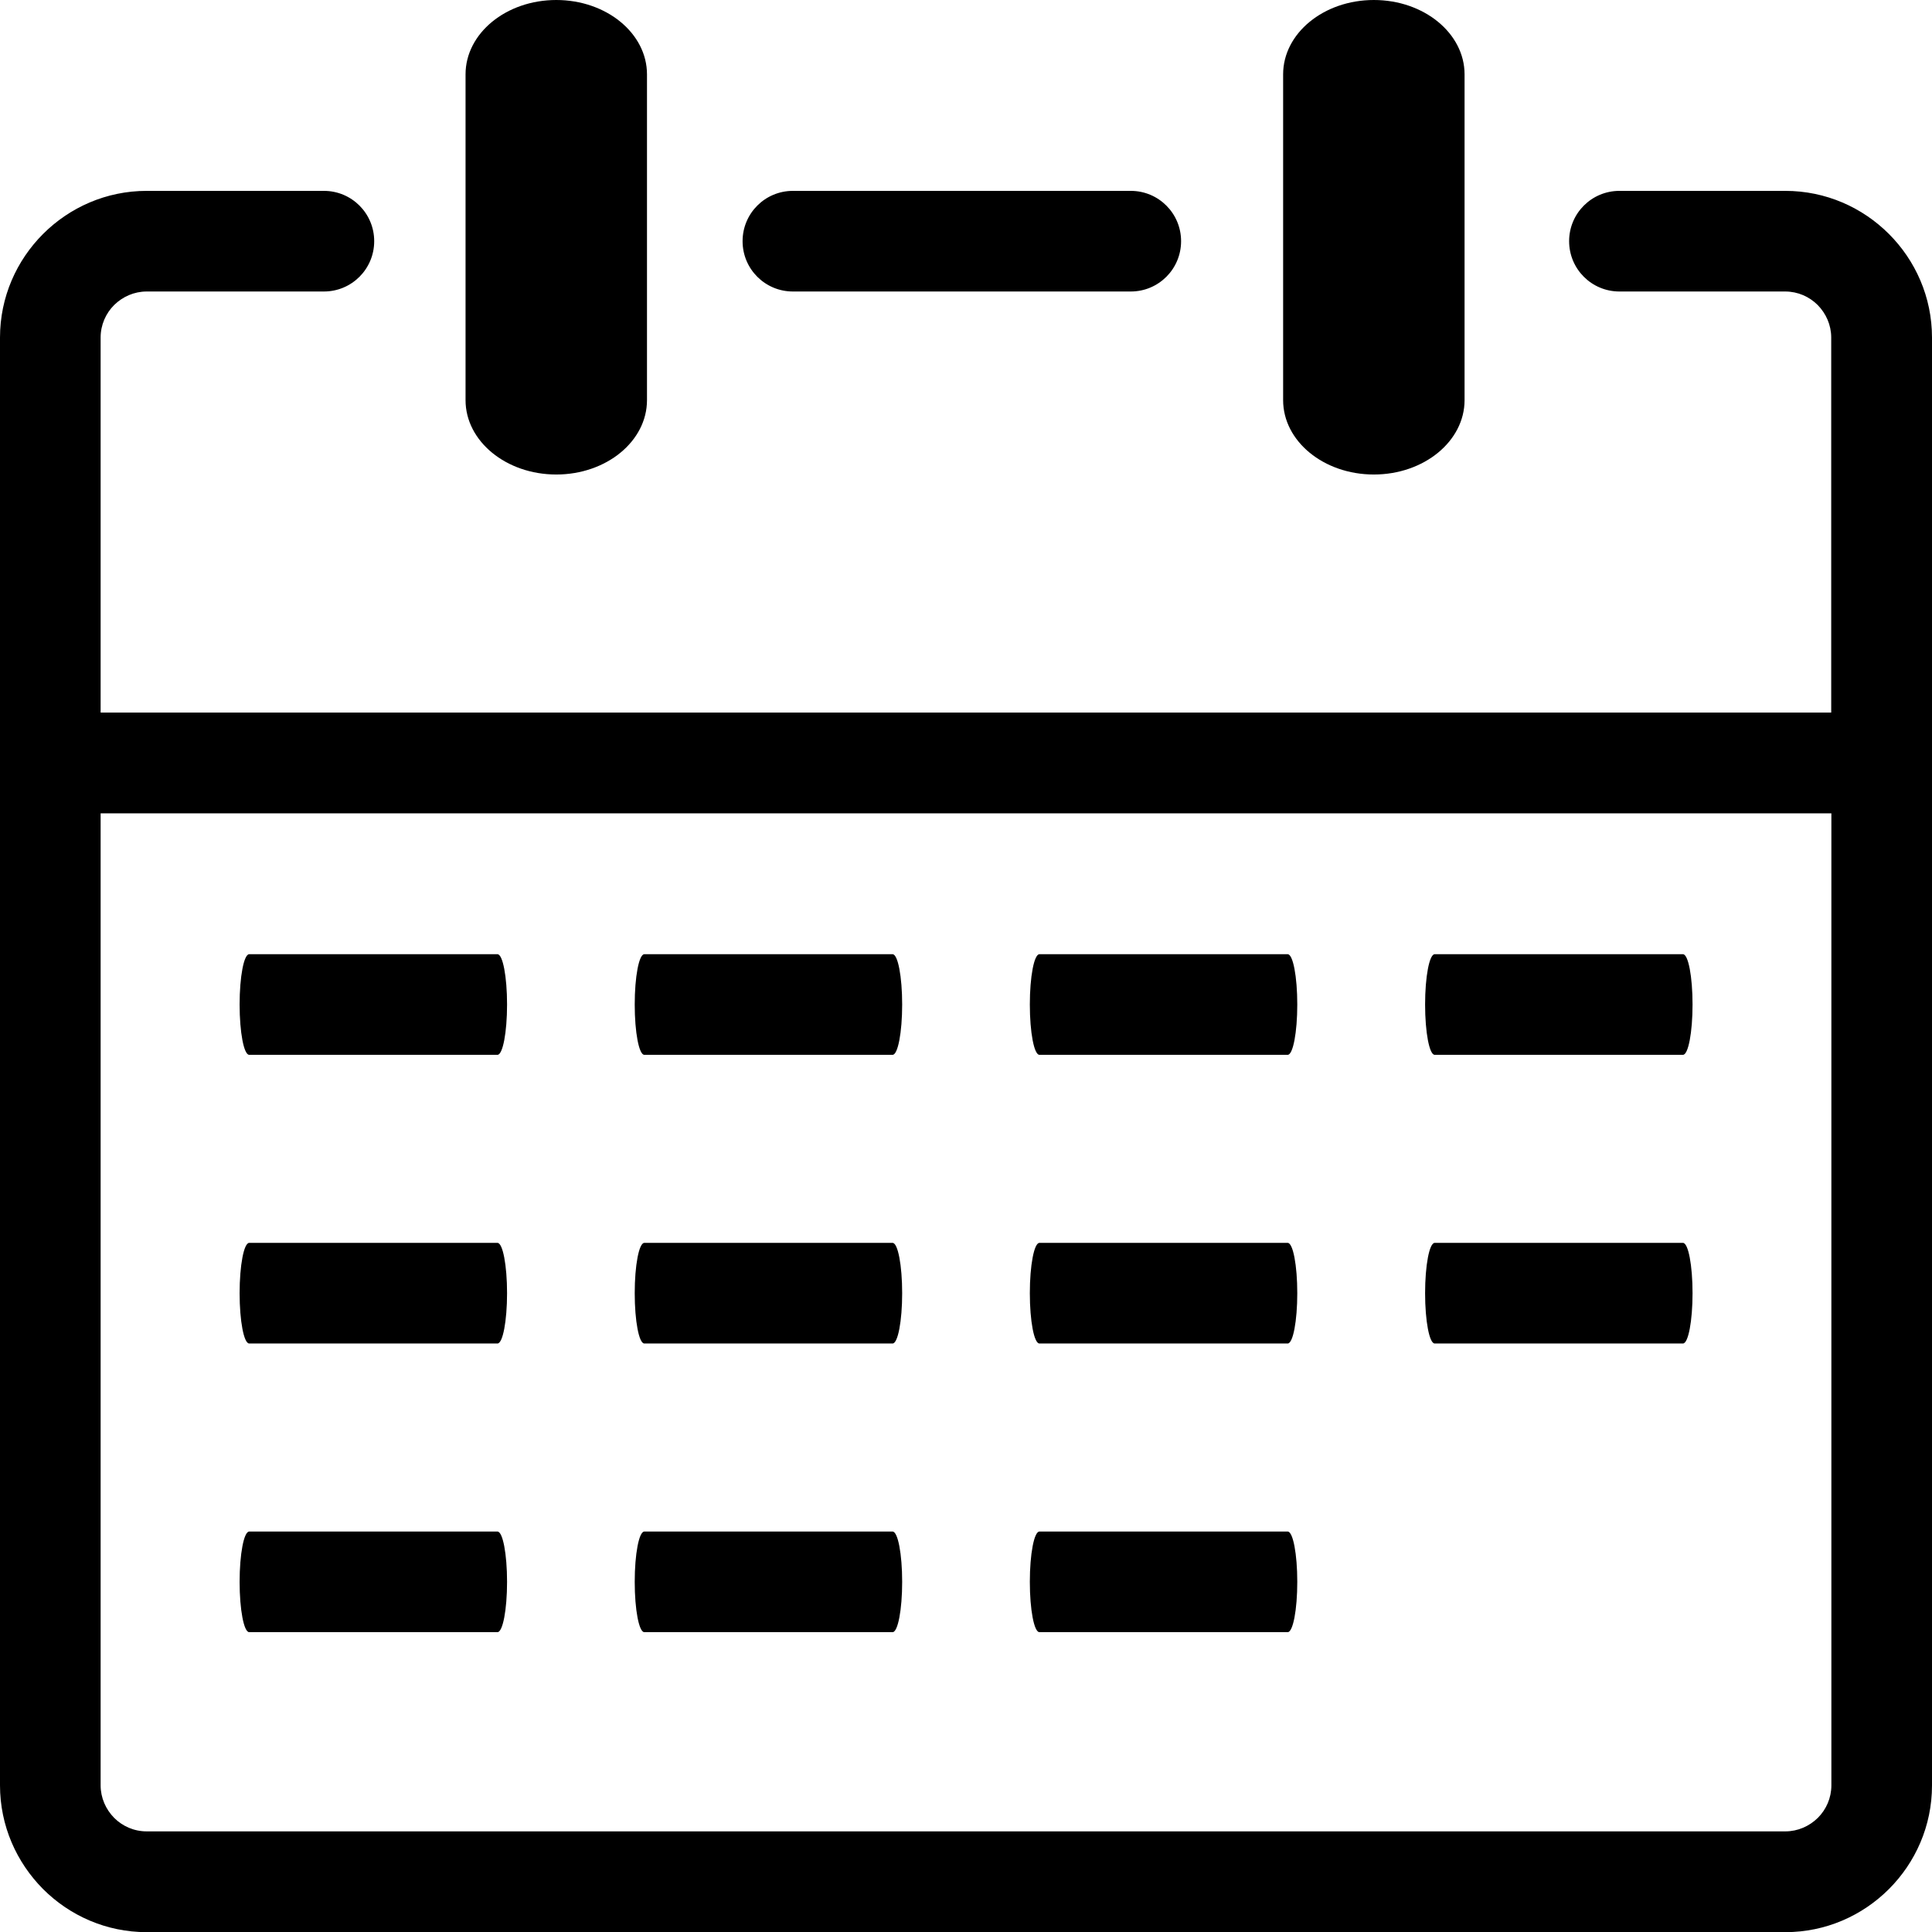
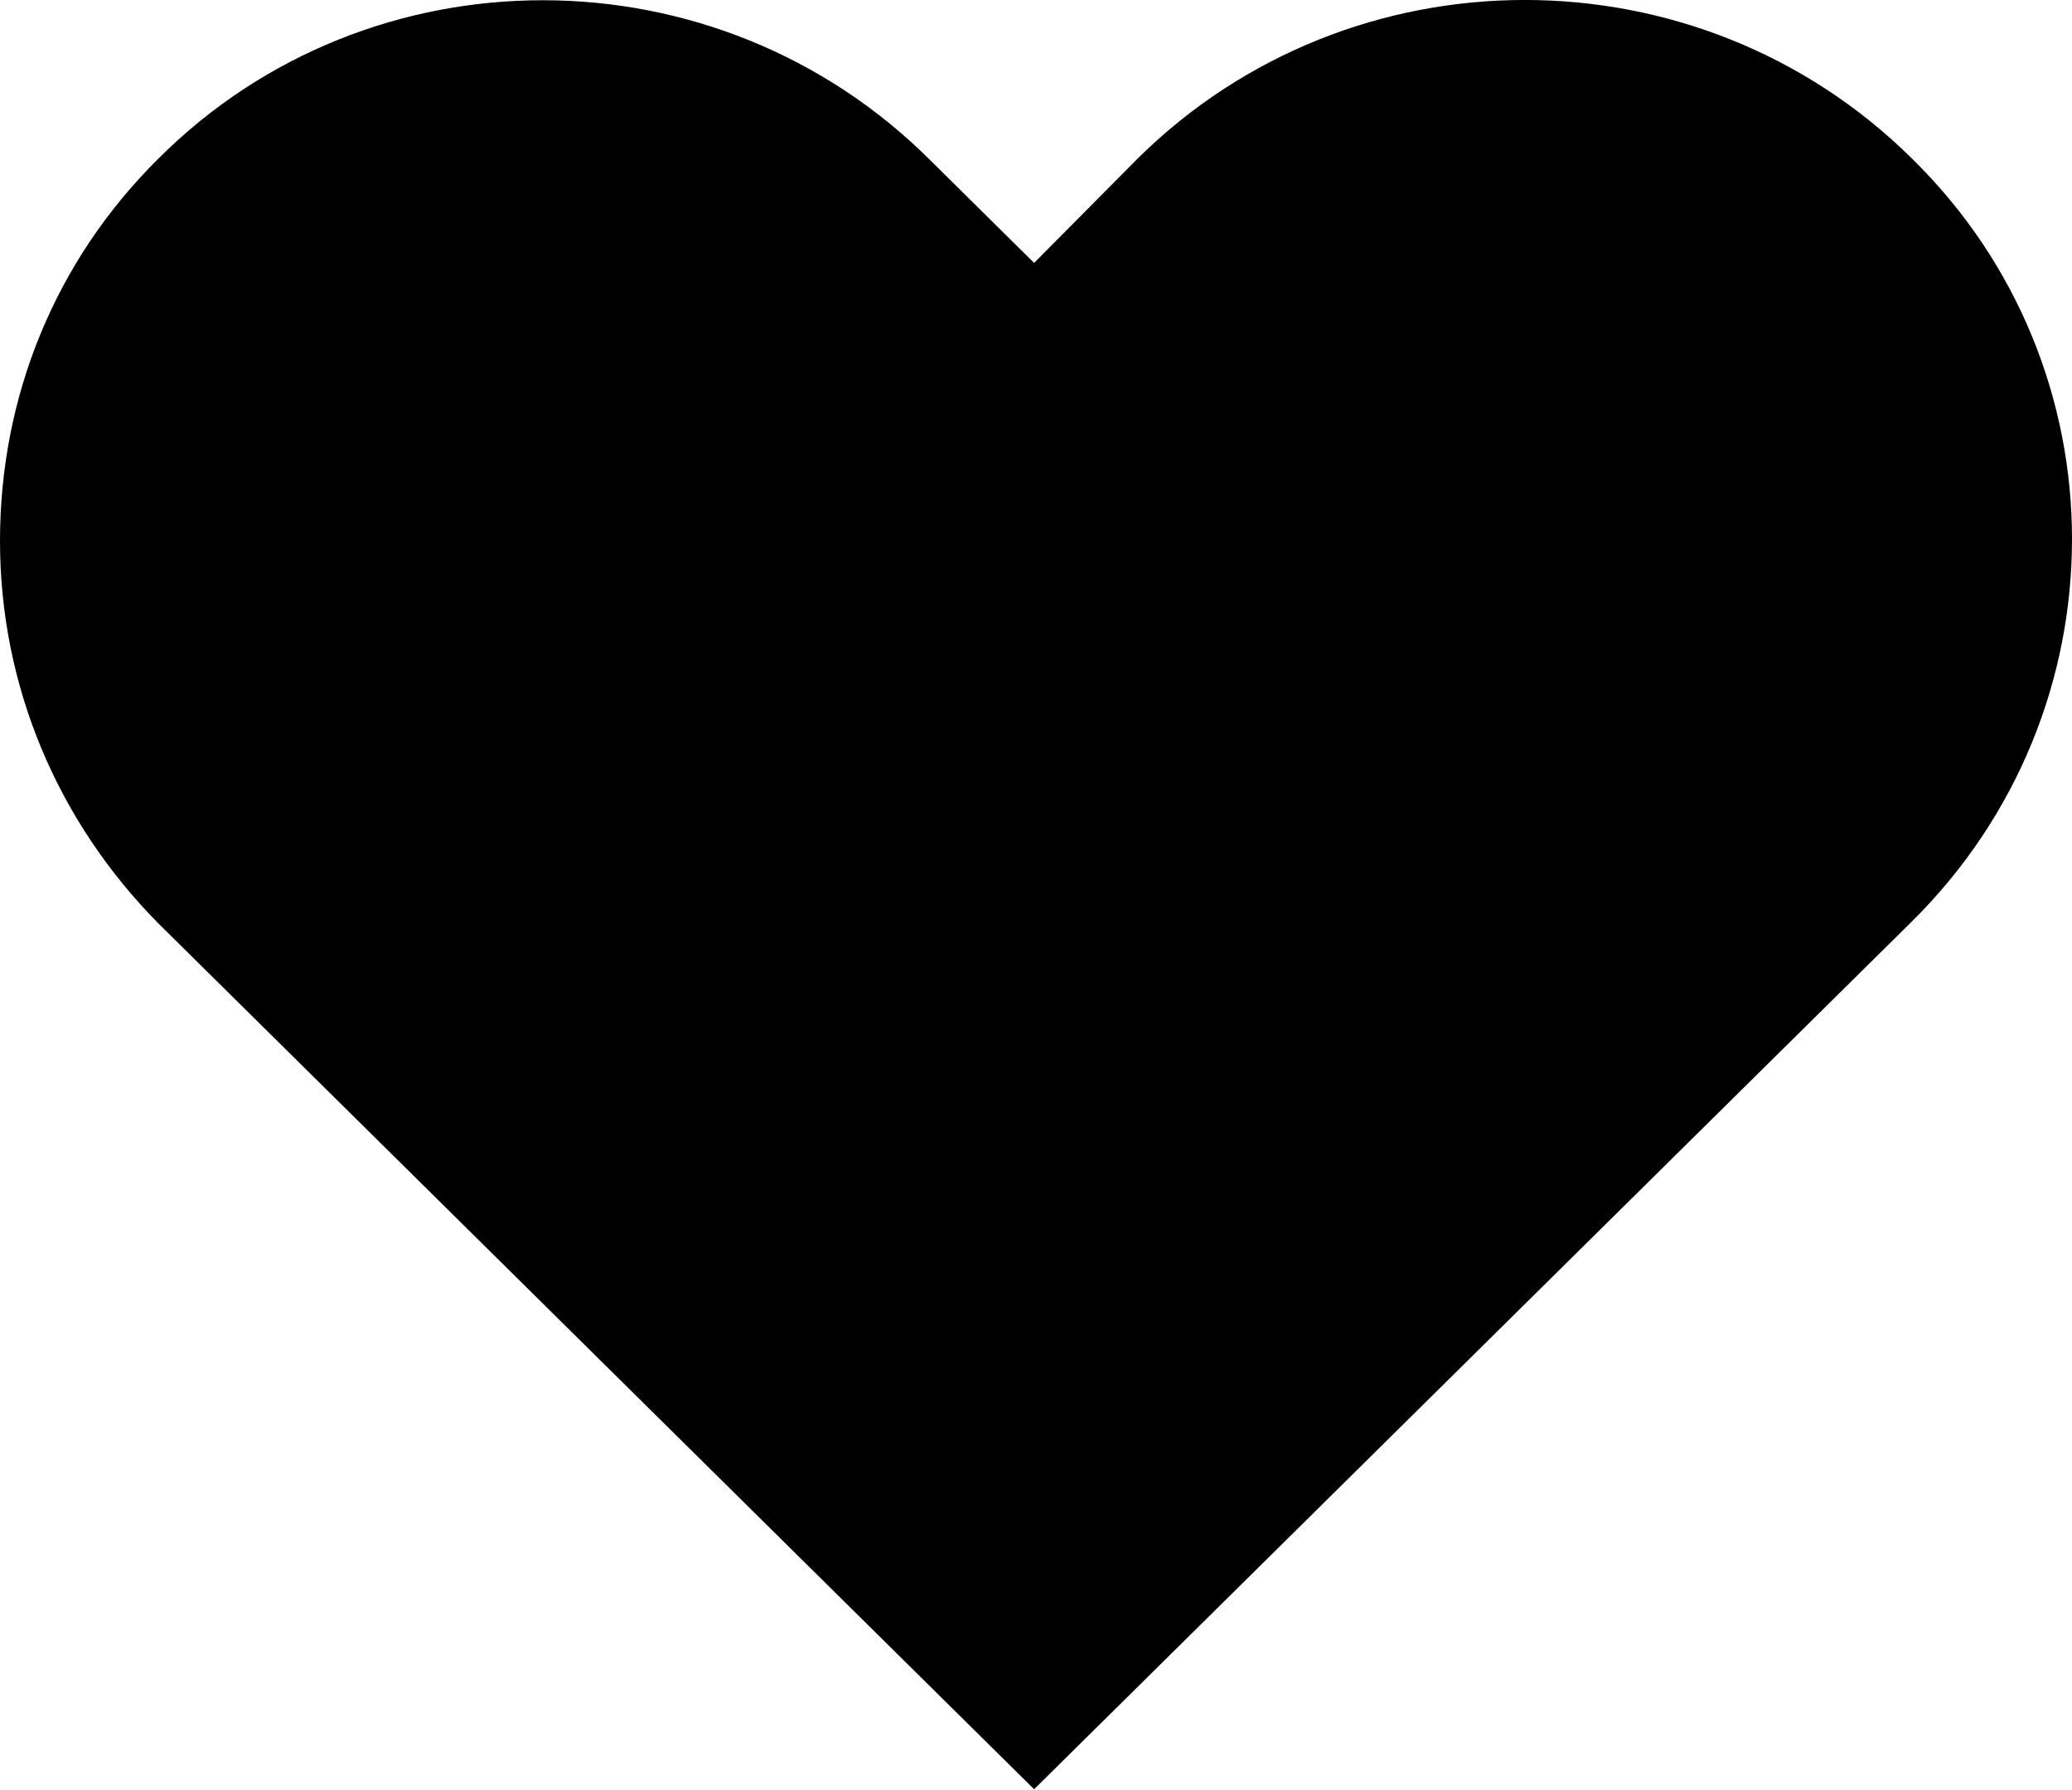
- <svg xmlns="http://www.w3.org/2000/svg" version="1.1" id="Layer_1" x="0px" y="0px" viewBox="0 0 122.88 122.88" style="enable-background:new 0 0 122.88 122.88" xml:space="preserve">
-   <g>
-     <path d="M81.61,4.73c0-2.61,2.58-4.73,5.77-4.73c3.19,0,5.77,2.12,5.77,4.73v20.72c0,2.61-2.58,4.73-5.77,4.73 c-3.19,0-5.77-2.12-5.77-4.73V4.73L81.61,4.73z M66.11,103.81c-0.34,0-0.61-1.43-0.61-3.2c0-1.77,0.27-3.2,0.61-3.2H81.9 c0.34,0,0.61,1.43,0.61,3.2c0,1.77-0.27,3.2-0.61,3.2H66.11L66.11,103.81z M15.85,67.09c-0.34,0-0.61-1.43-0.61-3.2 c0-1.77,0.27-3.2,0.61-3.2h15.79c0.34,0,0.61,1.43,0.61,3.2c0,1.77-0.27,3.2-0.61,3.2H15.85L15.85,67.09z M40.98,67.09 c-0.34,0-0.61-1.43-0.61-3.2c0-1.77,0.27-3.2,0.61-3.2h15.79c0.34,0,0.61,1.43,0.61,3.2c0,1.77-0.27,3.2-0.61,3.2H40.98 L40.98,67.09z M66.11,67.09c-0.34,0-0.61-1.43-0.61-3.2c0-1.77,0.27-3.2,0.61-3.2H81.9c0.34,0,0.61,1.43,0.61,3.2 c0,1.77-0.27,3.2-0.61,3.2H66.11L66.11,67.09z M91.25,67.09c-0.34,0-0.61-1.43-0.61-3.2c0-1.77,0.27-3.2,0.61-3.2h15.79 c0.34,0,0.61,1.43,0.61,3.2c0,1.77-0.27,3.2-0.61,3.2H91.25L91.25,67.09z M15.85,85.45c-0.34,0-0.61-1.43-0.61-3.2 c0-1.77,0.27-3.2,0.61-3.2h15.79c0.34,0,0.61,1.43,0.61,3.2c0,1.77-0.27,3.2-0.61,3.2H15.85L15.85,85.45z M40.98,85.45 c-0.34,0-0.61-1.43-0.61-3.2c0-1.77,0.27-3.2,0.61-3.2h15.79c0.34,0,0.61,1.43,0.61,3.2c0,1.77-0.27,3.2-0.61,3.2H40.98 L40.98,85.45z M66.11,85.45c-0.34,0-0.61-1.43-0.61-3.2c0-1.77,0.27-3.2,0.61-3.2H81.9c0.34,0,0.61,1.43,0.61,3.2 c0,1.77-0.27,3.2-0.61,3.2H66.11L66.11,85.45z M91.25,85.45c-0.34,0-0.61-1.43-0.61-3.2c0-1.77,0.27-3.2,0.61-3.2h15.79 c0.34,0,0.61,1.43,0.61,3.2c0,1.77-0.27,3.2-0.61,3.2H91.25L91.25,85.45z M15.85,103.81c-0.34,0-0.61-1.43-0.61-3.2 c0-1.77,0.27-3.2,0.61-3.2h15.79c0.34,0,0.61,1.43,0.61,3.2c0,1.77-0.27,3.2-0.61,3.2H15.85L15.85,103.81z M40.98,103.81 c-0.34,0-0.61-1.43-0.61-3.2c0-1.77,0.27-3.2,0.61-3.2h15.79c0.34,0,0.61,1.43,0.61,3.2c0,1.77-0.27,3.2-0.61,3.2H40.98 L40.98,103.81z M29.61,4.73c0-2.61,2.58-4.73,5.77-4.73s5.77,2.12,5.77,4.73v20.72c0,2.61-2.58,4.73-5.77,4.73 s-5.77-2.12-5.77-4.73V4.73L29.61,4.73z M6.4,45.32h110.07V21.47c0-0.8-0.33-1.53-0.86-2.07c-0.53-0.53-1.26-0.86-2.07-0.86H103 c-1.77,0-3.2-1.43-3.2-3.2c0-1.77,1.43-3.2,3.2-3.2h10.55c2.57,0,4.9,1.05,6.59,2.74c1.69,1.69,2.74,4.02,2.74,6.59v27.06v65.03 c0,2.57-1.05,4.9-2.74,6.59c-1.69,1.69-4.02,2.74-6.59,2.74H9.33c-2.57,0-4.9-1.05-6.59-2.74C1.05,118.45,0,116.12,0,113.55V48.52 V21.47c0-2.57,1.05-4.9,2.74-6.59c1.69-1.69,4.02-2.74,6.59-2.74H20.6c1.77,0,3.2,1.43,3.2,3.2c0,1.77-1.43,3.2-3.2,3.2H9.33 c-0.8,0-1.53,0.33-2.07,0.86c-0.53,0.53-0.86,1.26-0.86,2.07V45.32L6.4,45.32z M116.48,51.73H6.4v61.82c0,0.8,0.33,1.53,0.86,2.07 c0.53,0.53,1.26,0.86,2.07,0.86h104.22c0.8,0,1.53-0.33,2.07-0.86c0.53-0.53,0.86-1.26,0.86-2.07V51.73L116.48,51.73z M50.43,18.54 c-1.77,0-3.2-1.43-3.2-3.2c0-1.77,1.43-3.2,3.2-3.2h21.49c1.77,0,3.2,1.43,3.2,3.2c0,1.77-1.43,3.2-3.2,3.2H50.43L50.43,18.54z" />
-   </g>
+ <svg xmlns="http://www.w3.org/2000/svg" width="22" height="19" viewBox="0 0 22 19" fill="current">
+   <path fill-rule="evenodd" clip-rule="evenodd" d="M20.299 1.682C22.567 3.902 22.567 7.543 20.299 9.786L10.98 19L1.684 9.808C0.606 8.72 0 7.277 0 5.745C0 4.213 0.584 2.77 1.684 1.682C3.93 -0.561 7.612 -0.561 9.88 1.704L10.98 2.792L12.081 1.682C14.349 -0.561 18.031 -0.561 20.299 1.682Z" fill="current" />
</svg>
